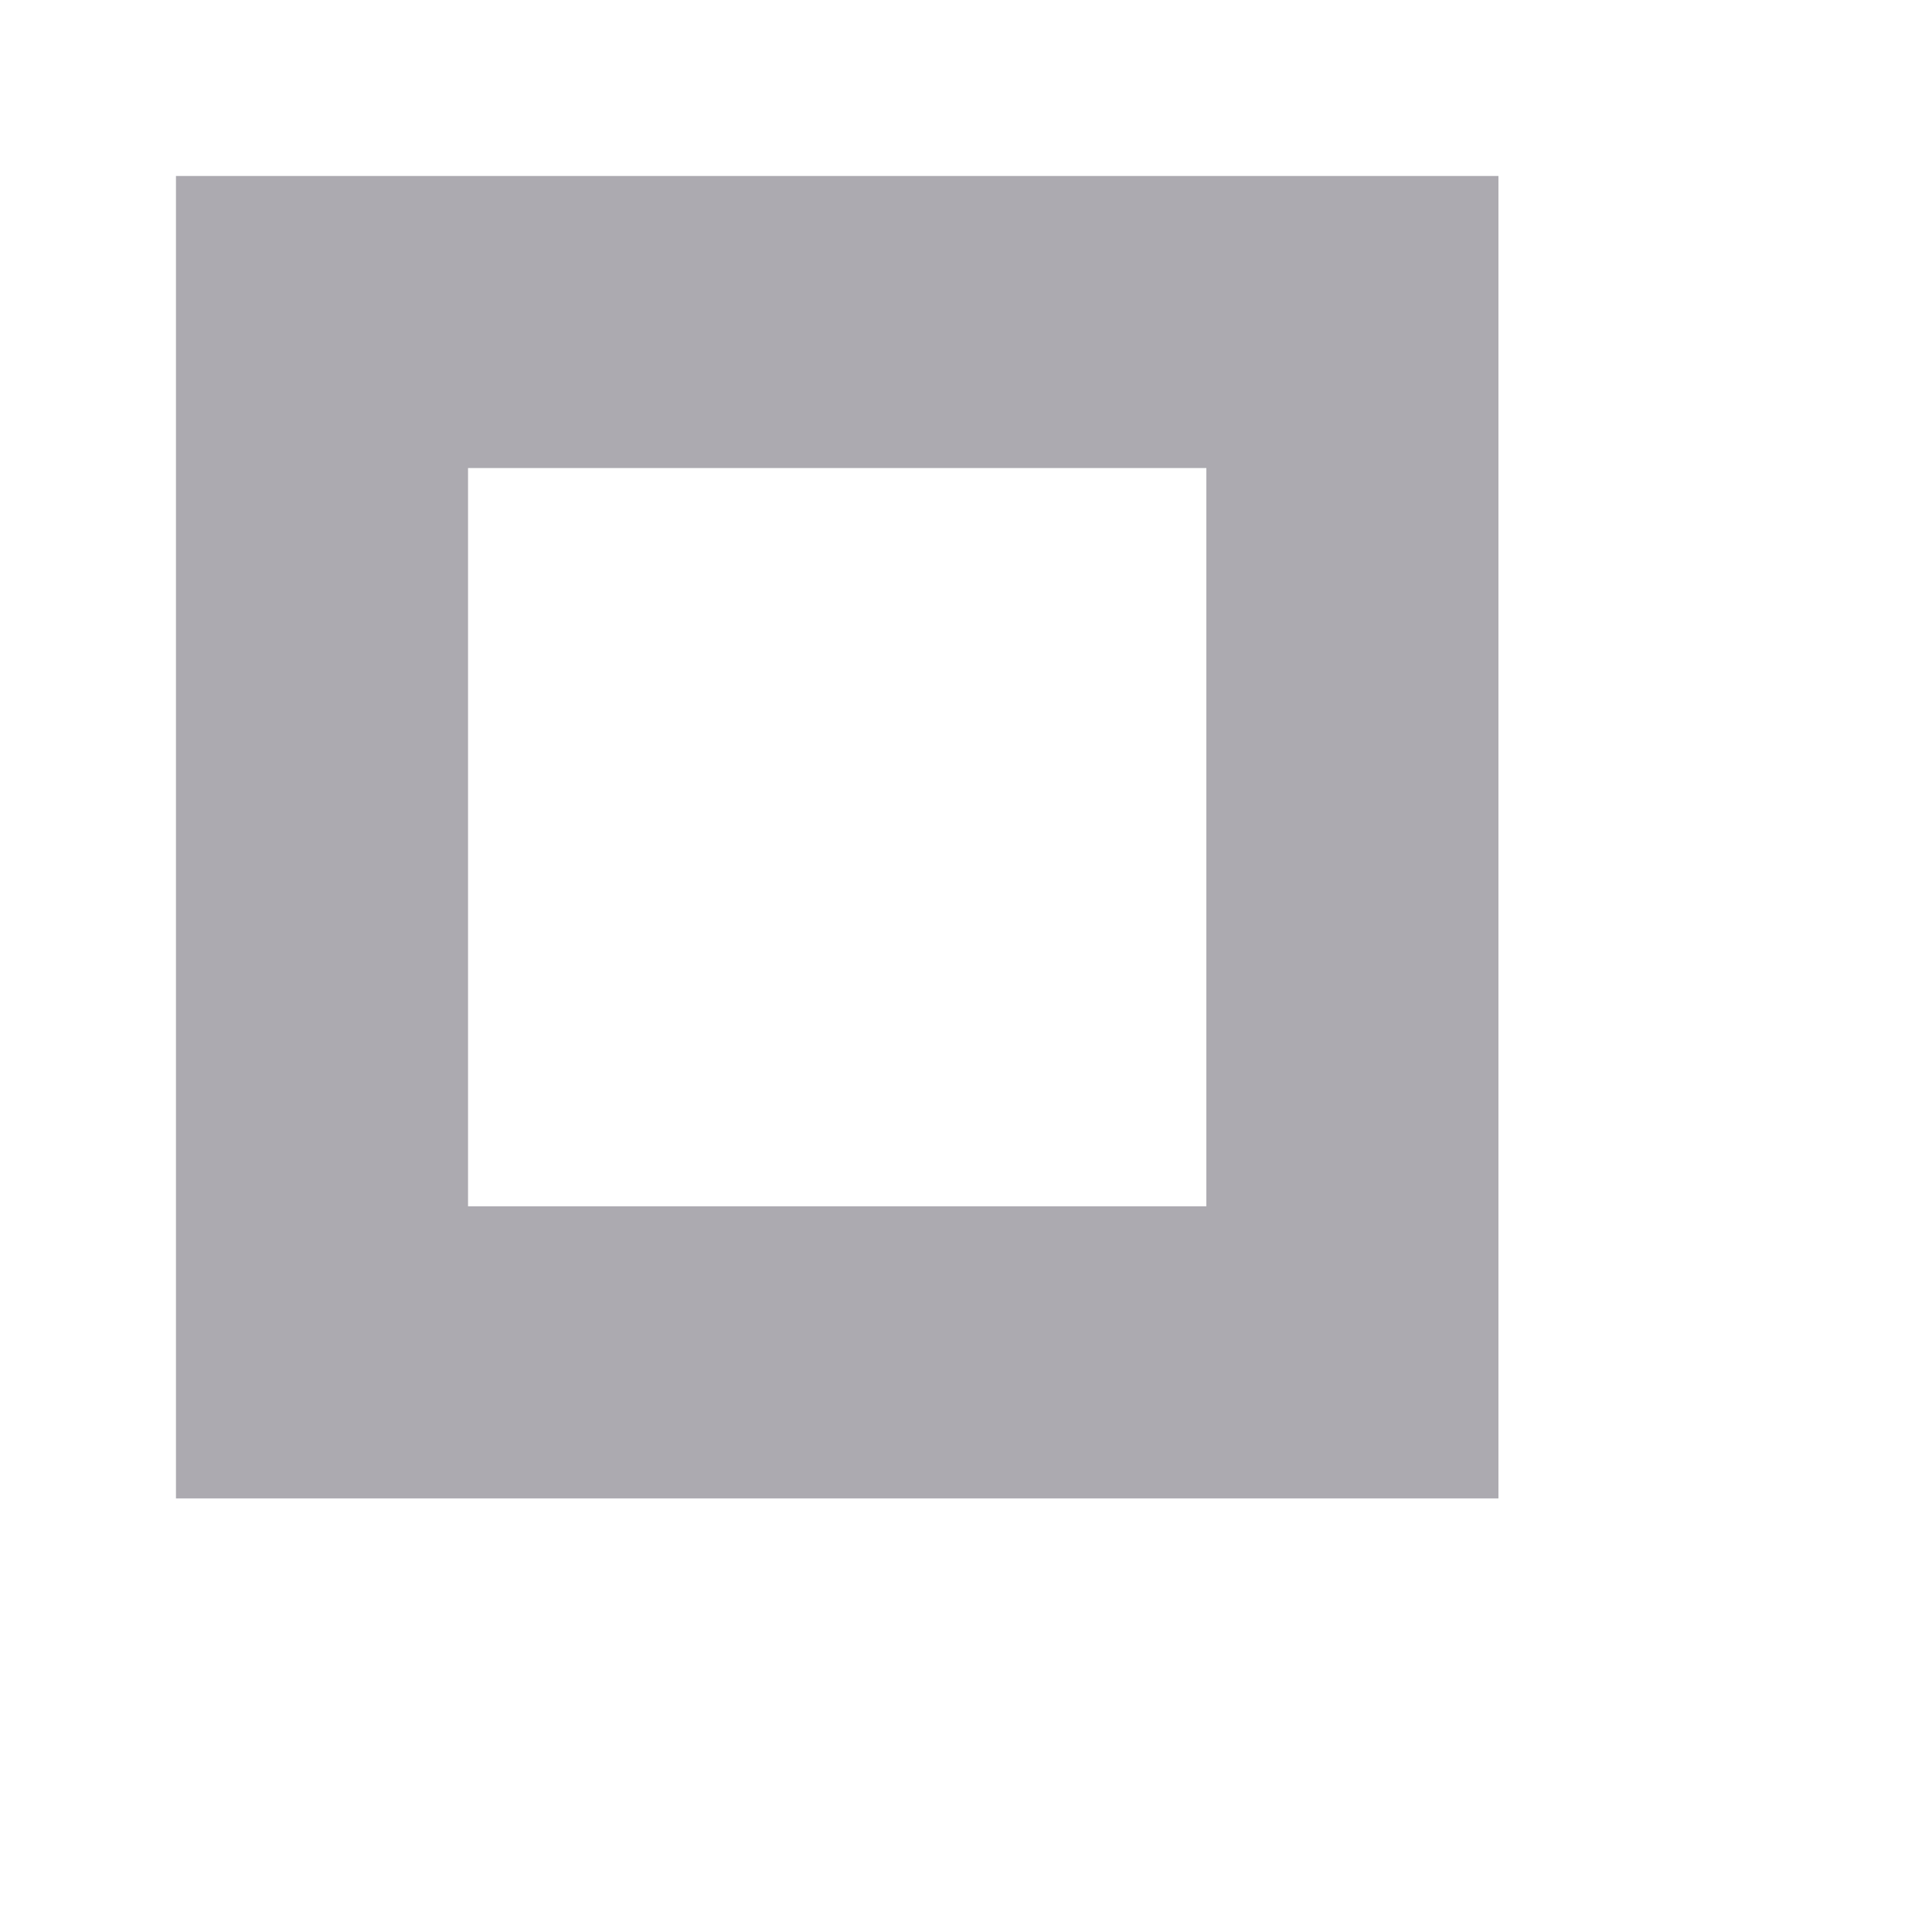
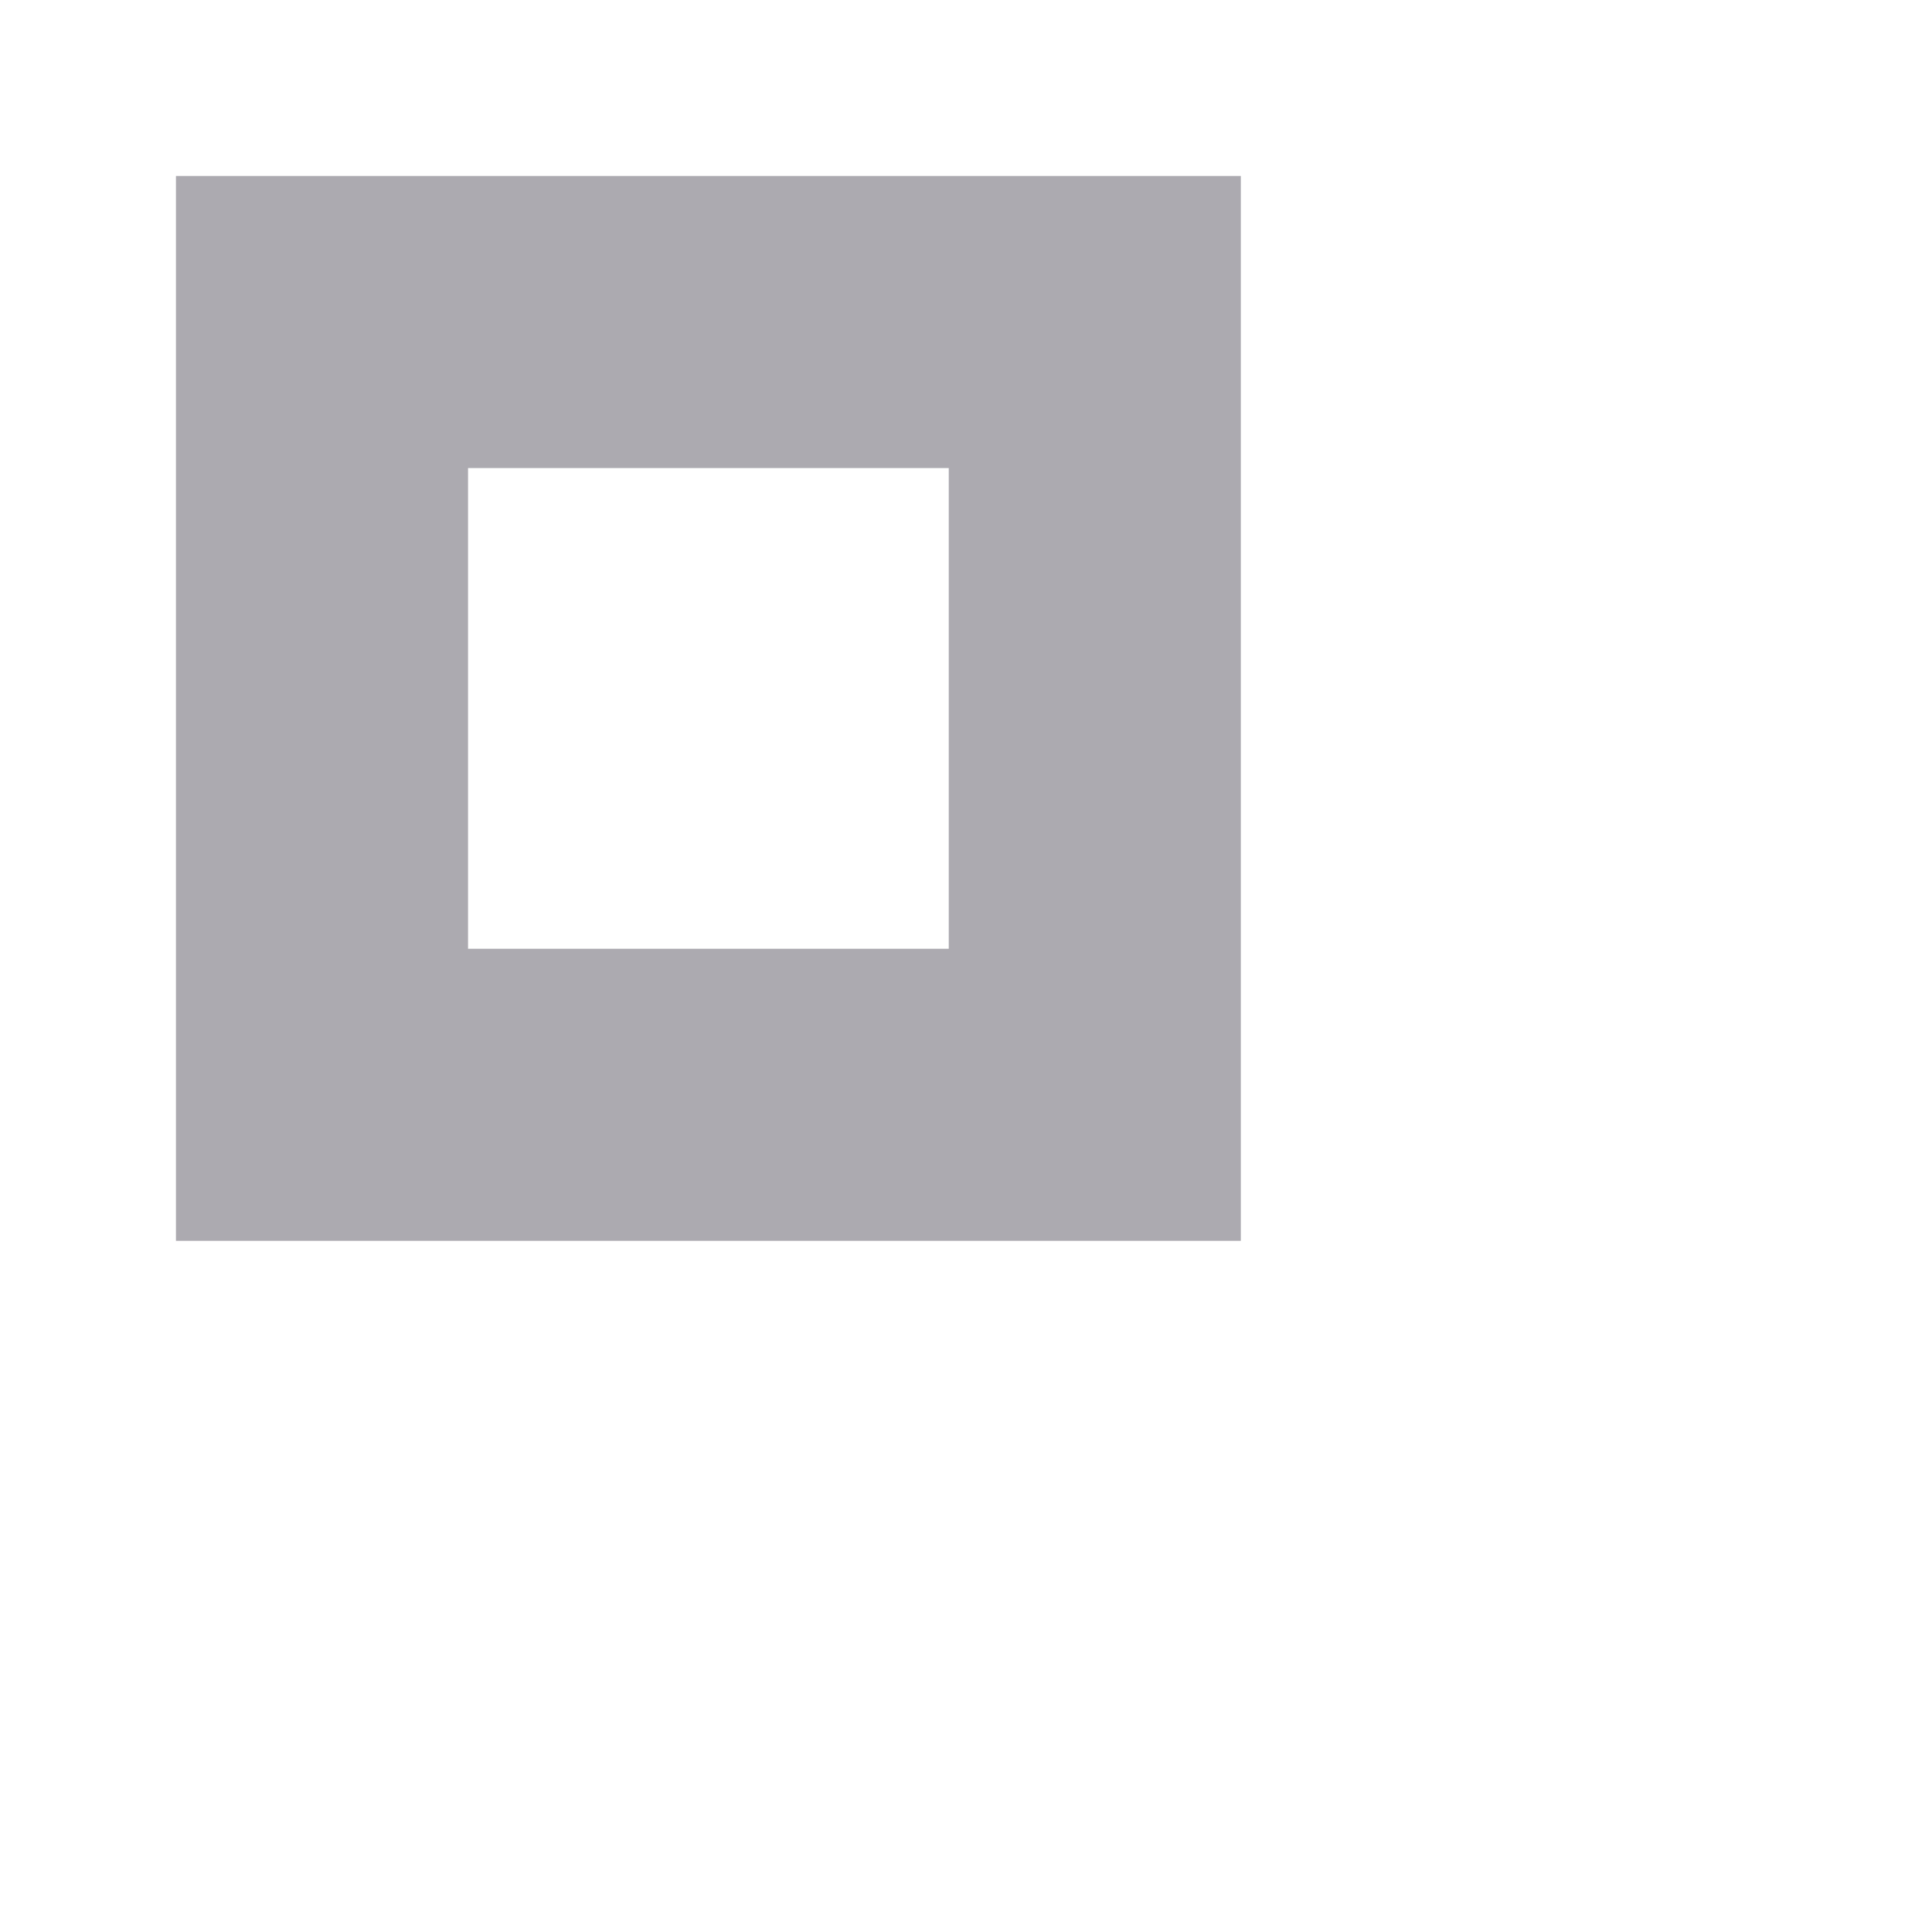
<svg xmlns="http://www.w3.org/2000/svg" width="39.688mm" height="39.688mm" viewBox="0 0 39.688 39.688" version="1.1" id="svg1" xml:space="preserve">
  <defs id="defs1" />
  <g id="layer1" transform="translate(-46.64445,-28.77213)">
-     <path style="fill:none;stroke:#3d3846;stroke-width:6;stroke-linecap:butt;stroke-linejoin:miter;stroke-dasharray:none;stroke-opacity:0.427" d="M 53.259,35.387 V 56.553 H 74.426 V 35.387 Z" id="path5" />
+     <path style="fill:none;stroke:#3d3846;stroke-width:6;stroke-linecap:butt;stroke-linejoin:miter;stroke-dasharray:none;stroke-opacity:0.427" d="M 53.259,35.387 V 51.262 H 69.134 V 35.387 Z" id="path5" />
  </g>
</svg>
